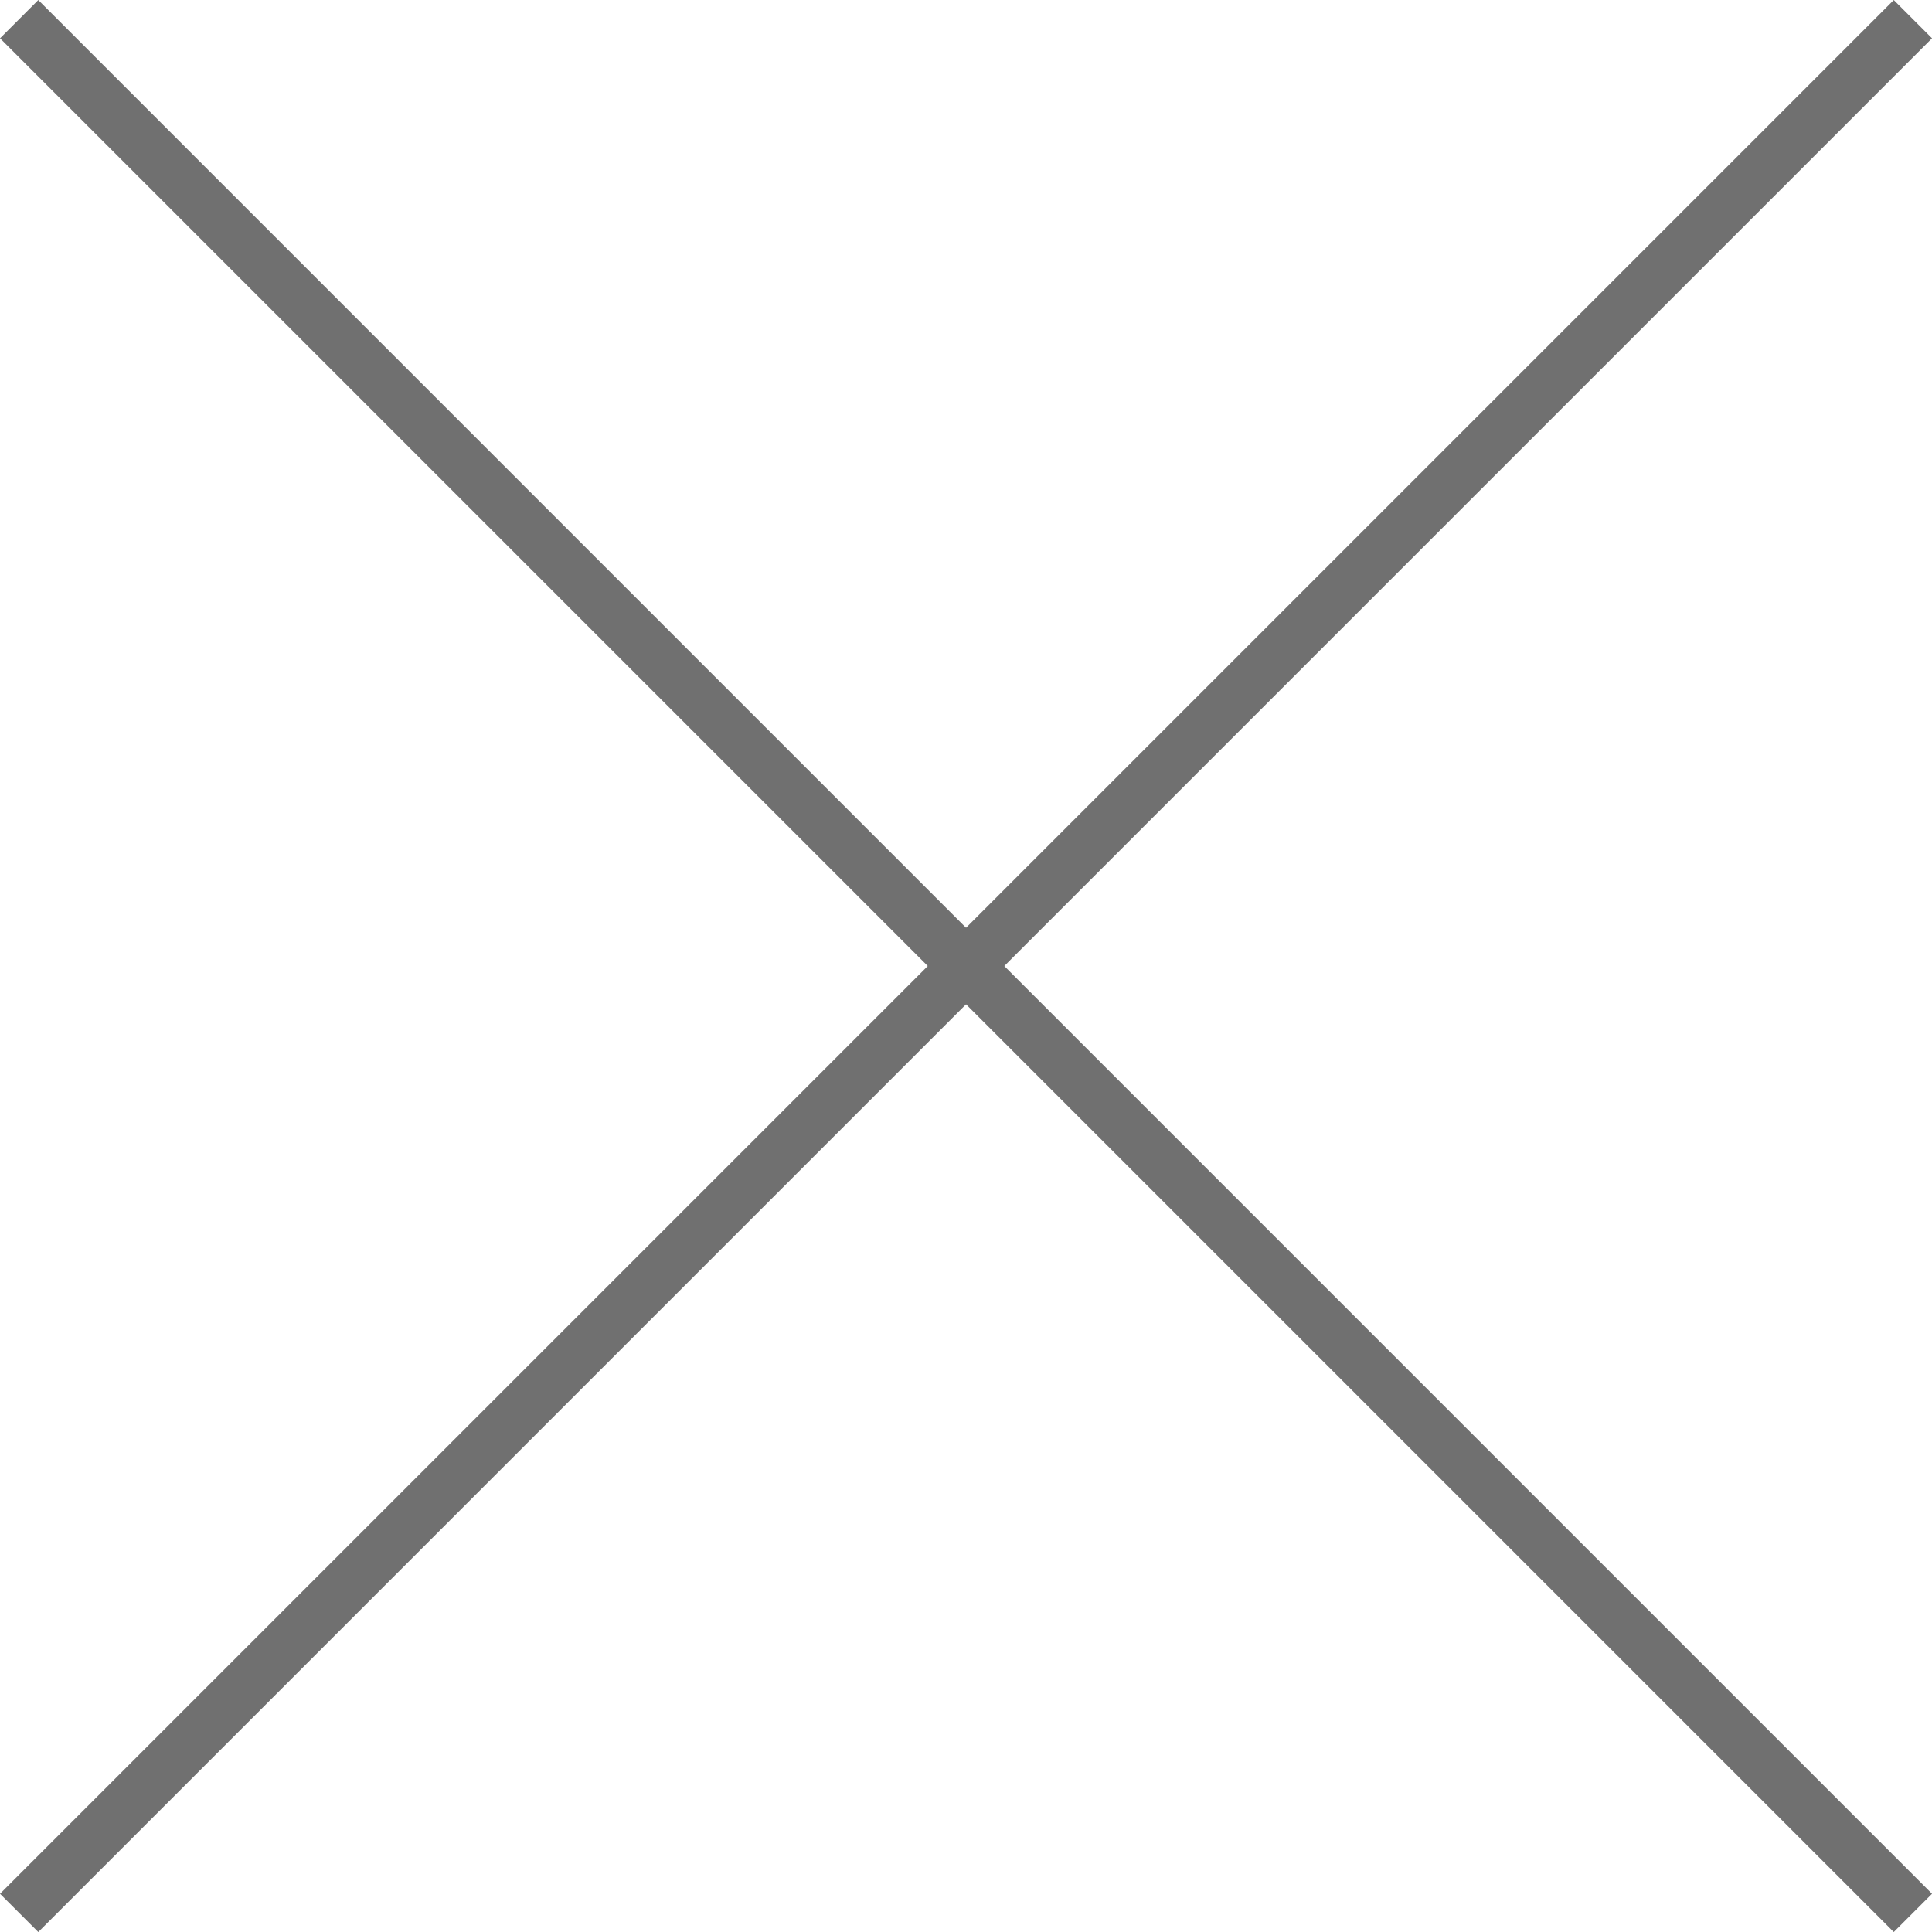
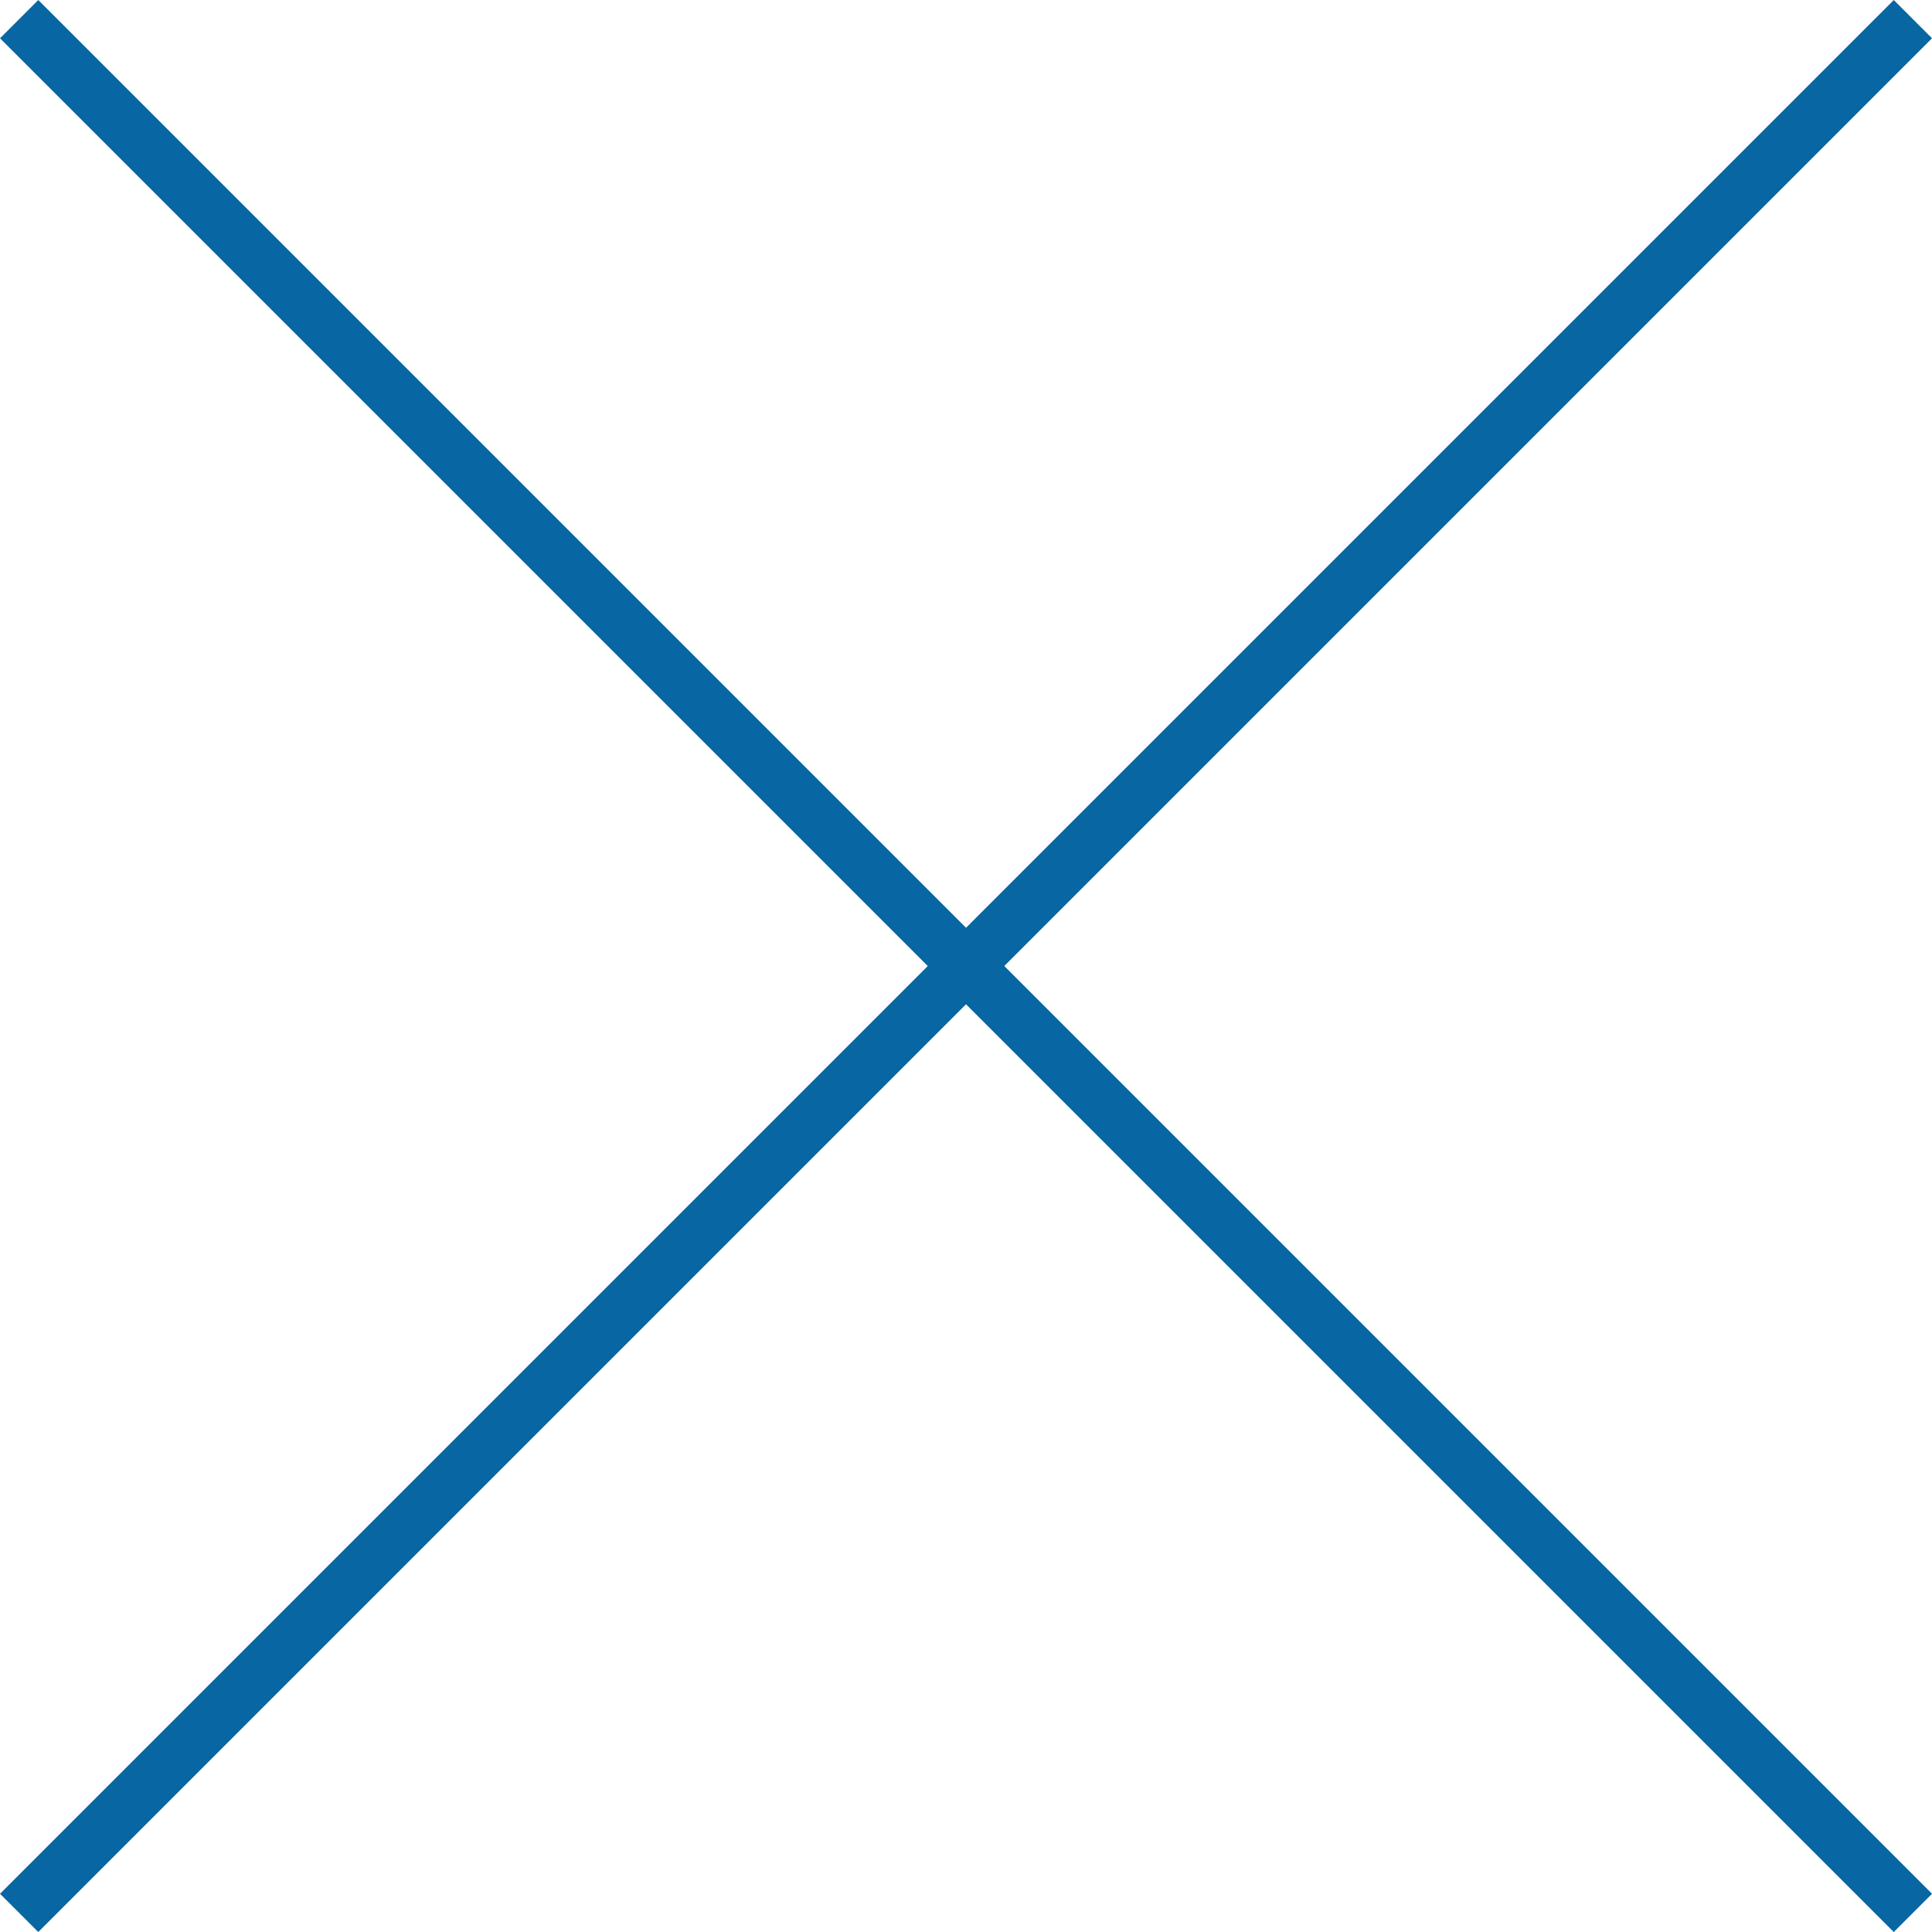
<svg xmlns="http://www.w3.org/2000/svg" width="35.707" height="35.707" viewBox="0 0 35.707 35.707">
  <g id="close_modal" data-name="close modal" transform="translate(0.354 0.354)">
-     <line id="Line_1" data-name="Line 1" x1="35" y2="35" fill="none" stroke="#707070" stroke-width="1" />
-     <line id="Line_2" data-name="Line 2" x1="35" y2="35" transform="translate(35) rotate(90)" fill="none" stroke="#707070" stroke-width="1" />
+     <line id="Line_1" data-name="Line 1" x1="35" y2="35" fill="none" stroke="#0866a3" stroke-width="1" />
+     <line id="Line_2" data-name="Line 2" x1="35" y2="35" transform="translate(35) rotate(90)" fill="none" stroke="#0866a3" stroke-width="1" />
  </g>
</svg>
